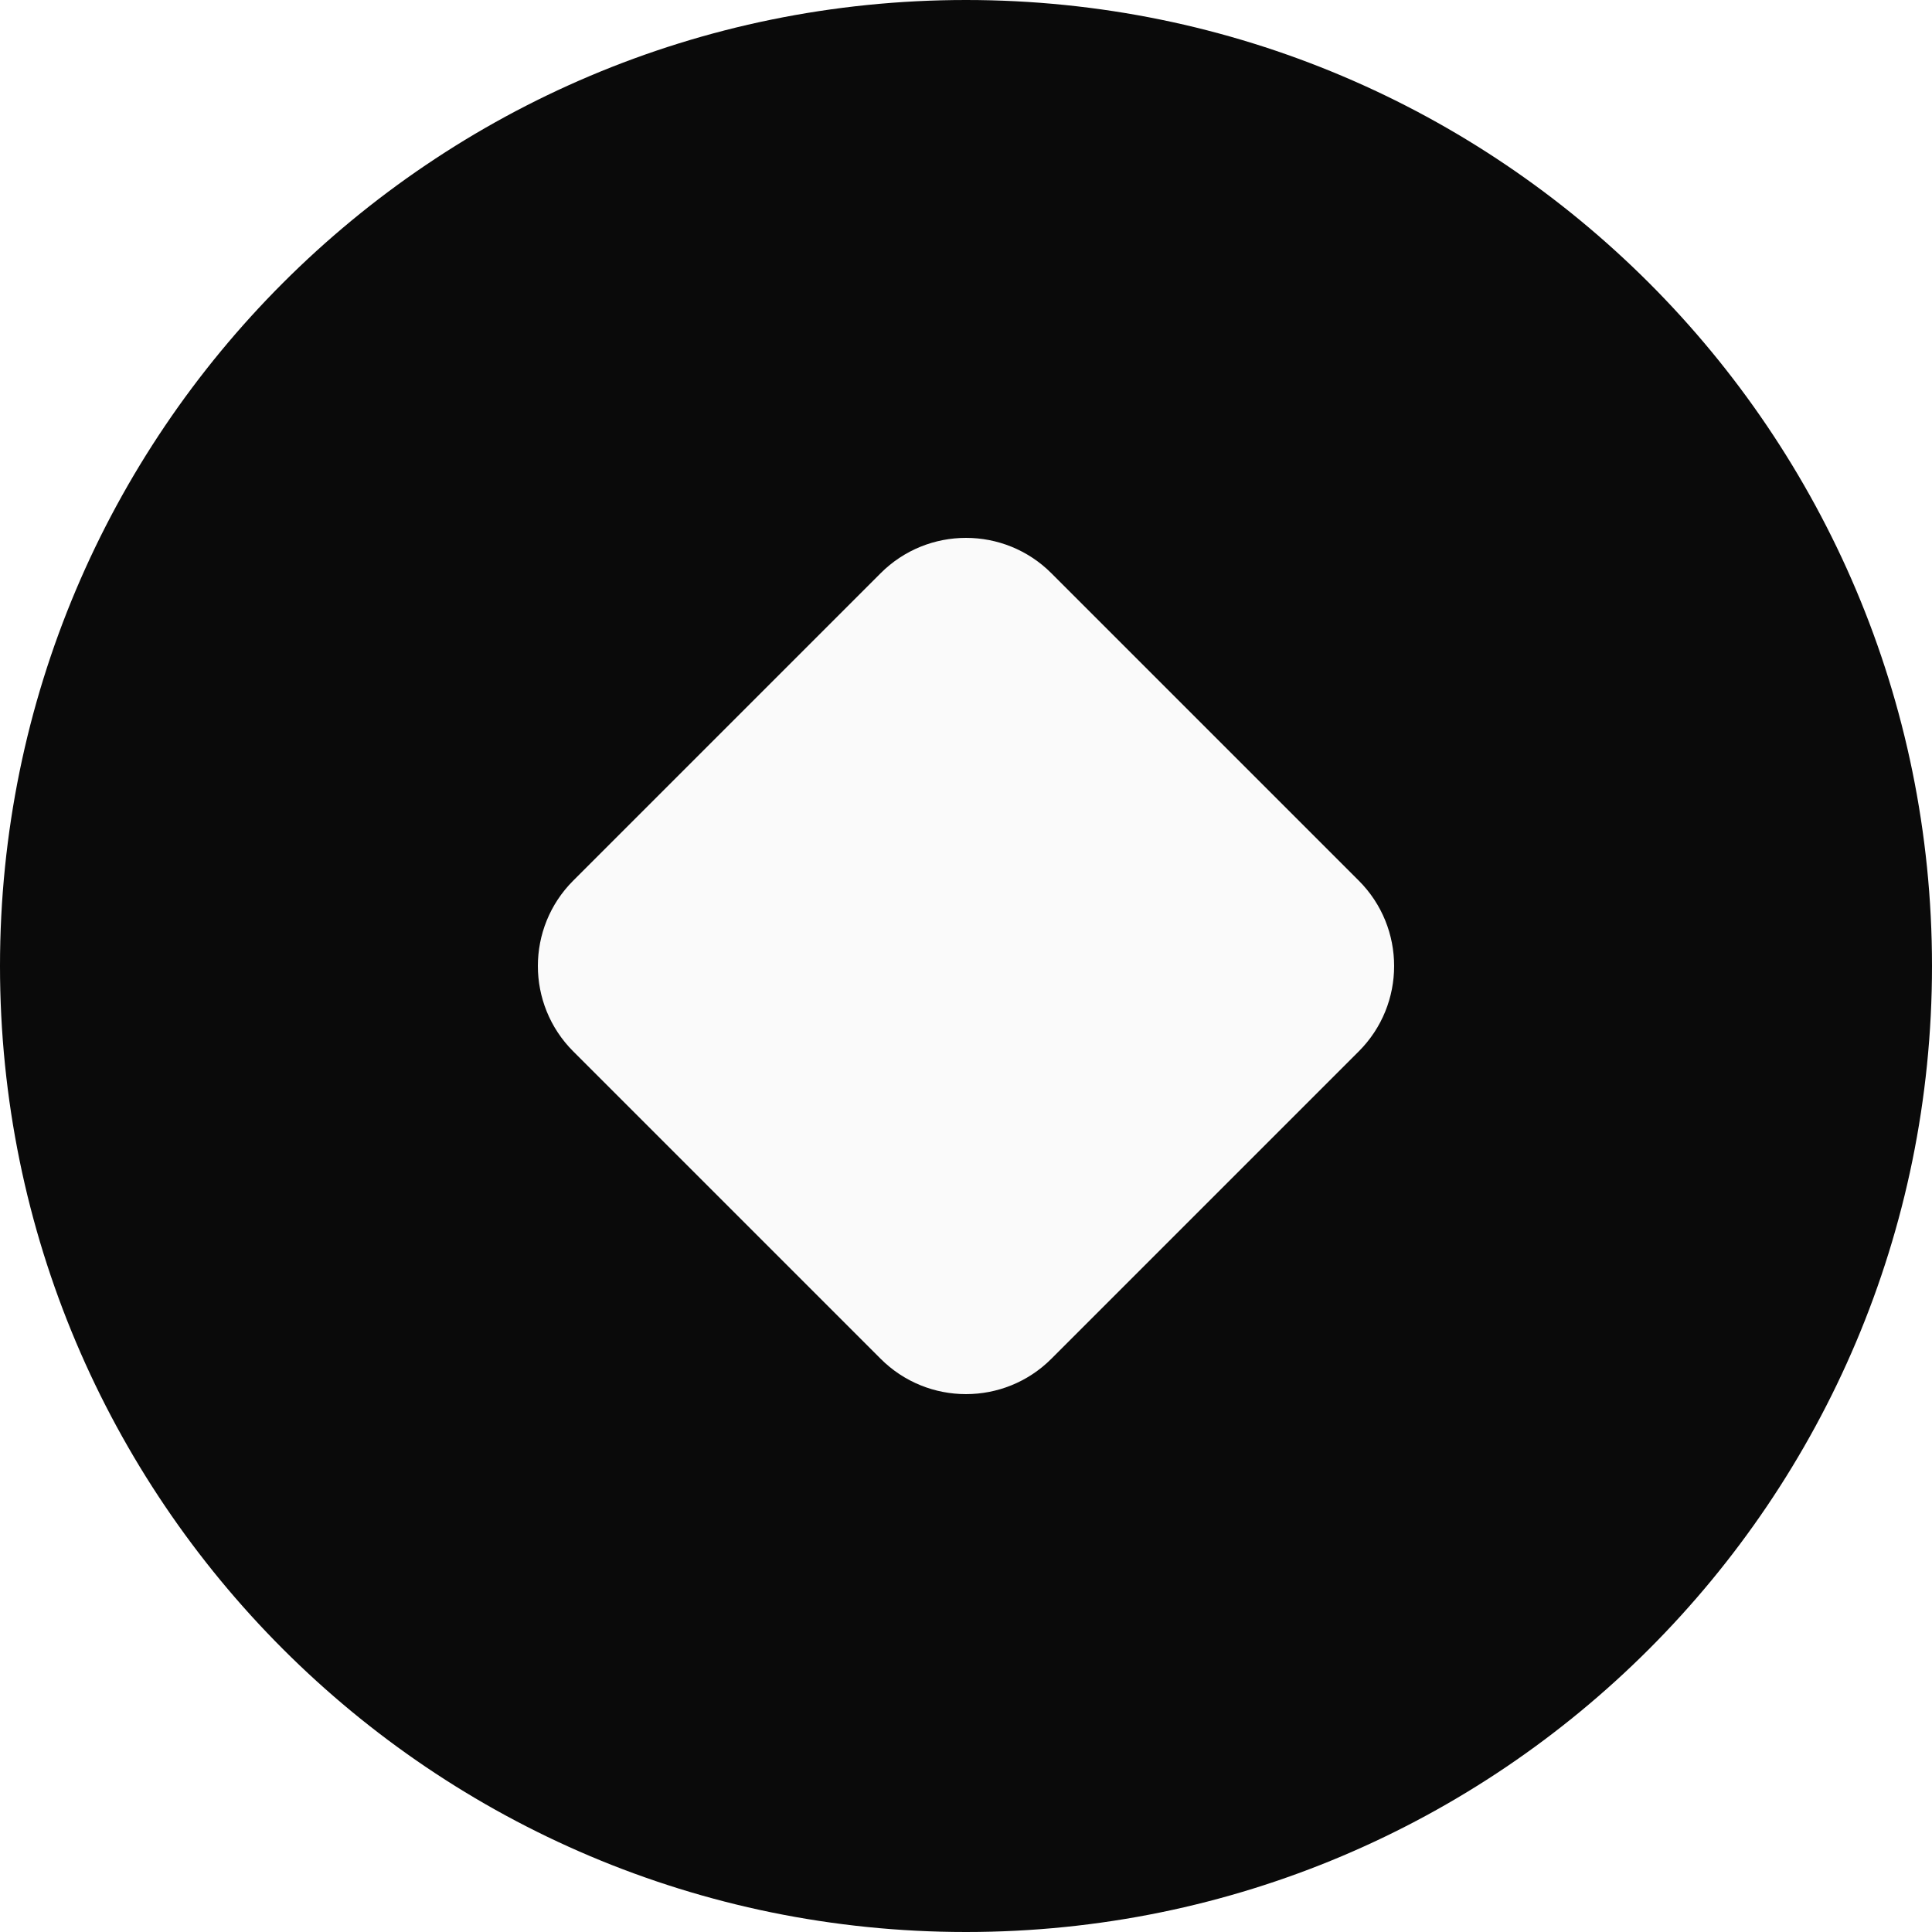
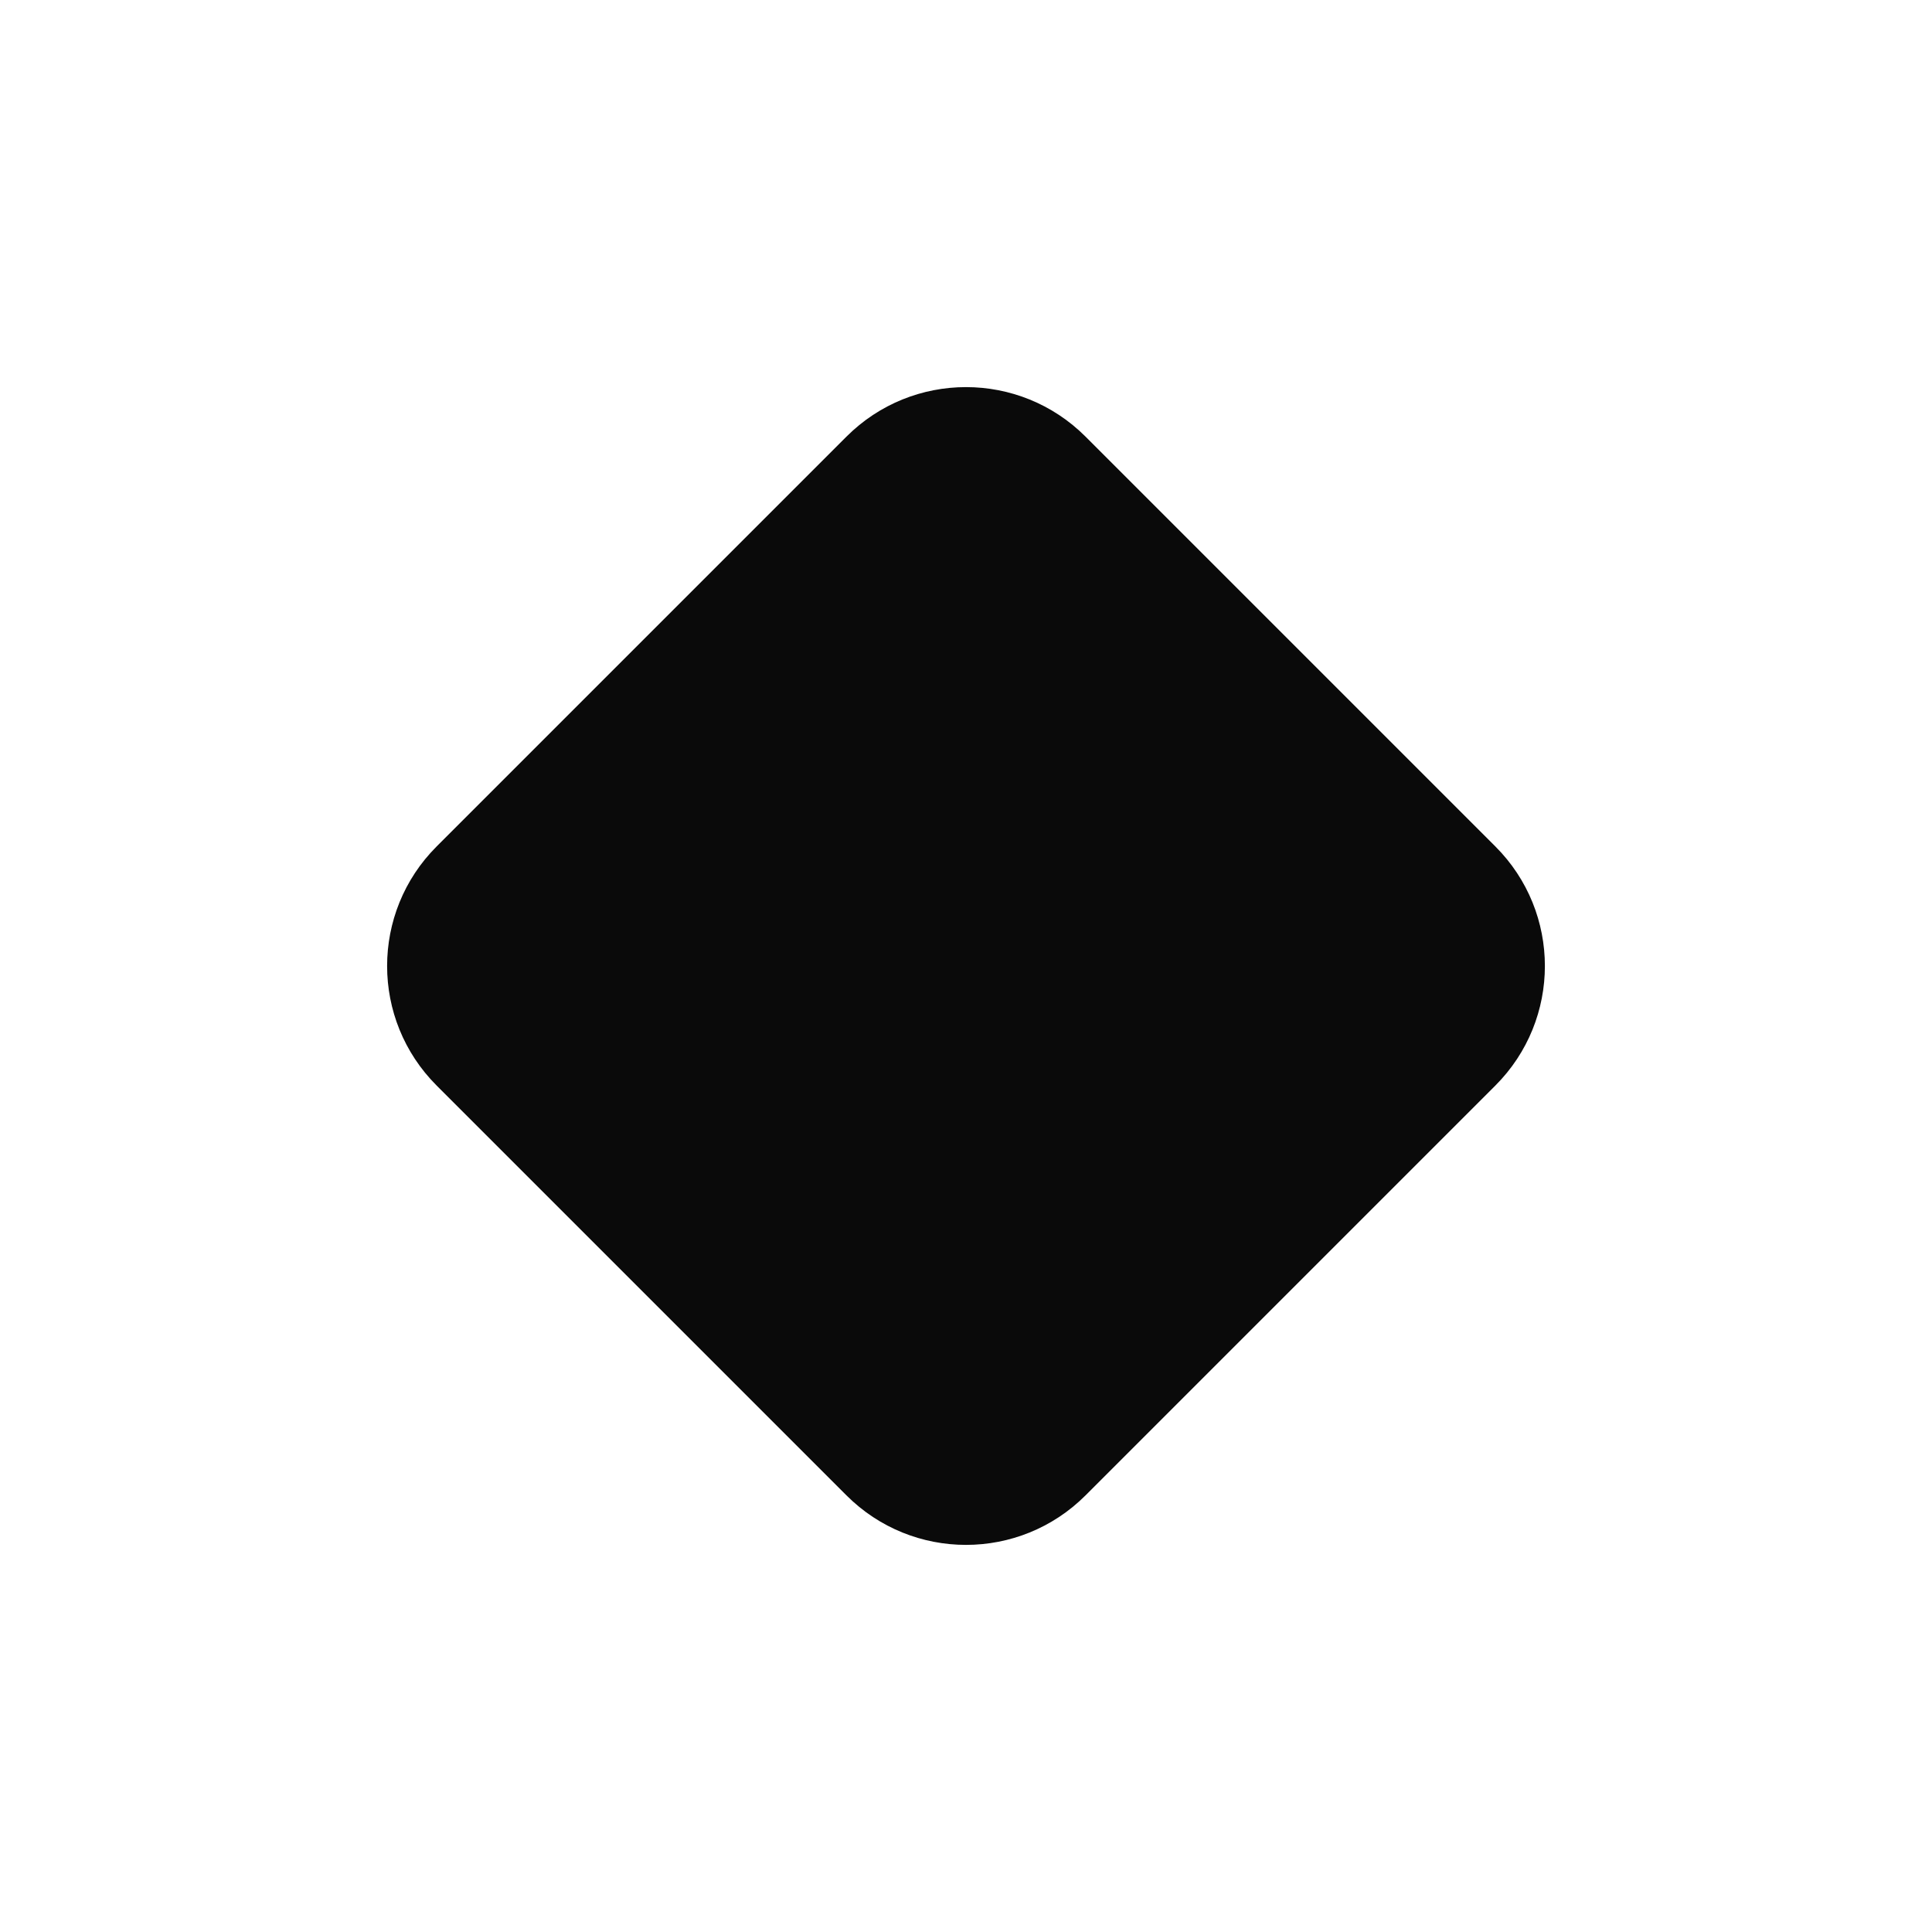
<svg xmlns="http://www.w3.org/2000/svg" viewBox="0 0 40 40">
-   <circle cx="20" cy="20" r="20" fill="#0a0a0a" />
-   <rect x="13" y="13" width="14" height="14" rx="2.5" transform="rotate(45 20 20)" fill="#fafafa" />
+   <style>
+     .mark { fill: #0a0a0a; }
+     @media (prefers-color-scheme: dark) {
+       .mark { fill: #fafafa; }
+     }
+   </style>
+   <rect x="10.5" y="10.5" width="19" height="19" rx="3.5" transform="rotate(45 20 20)" class="mark" />
</svg>
